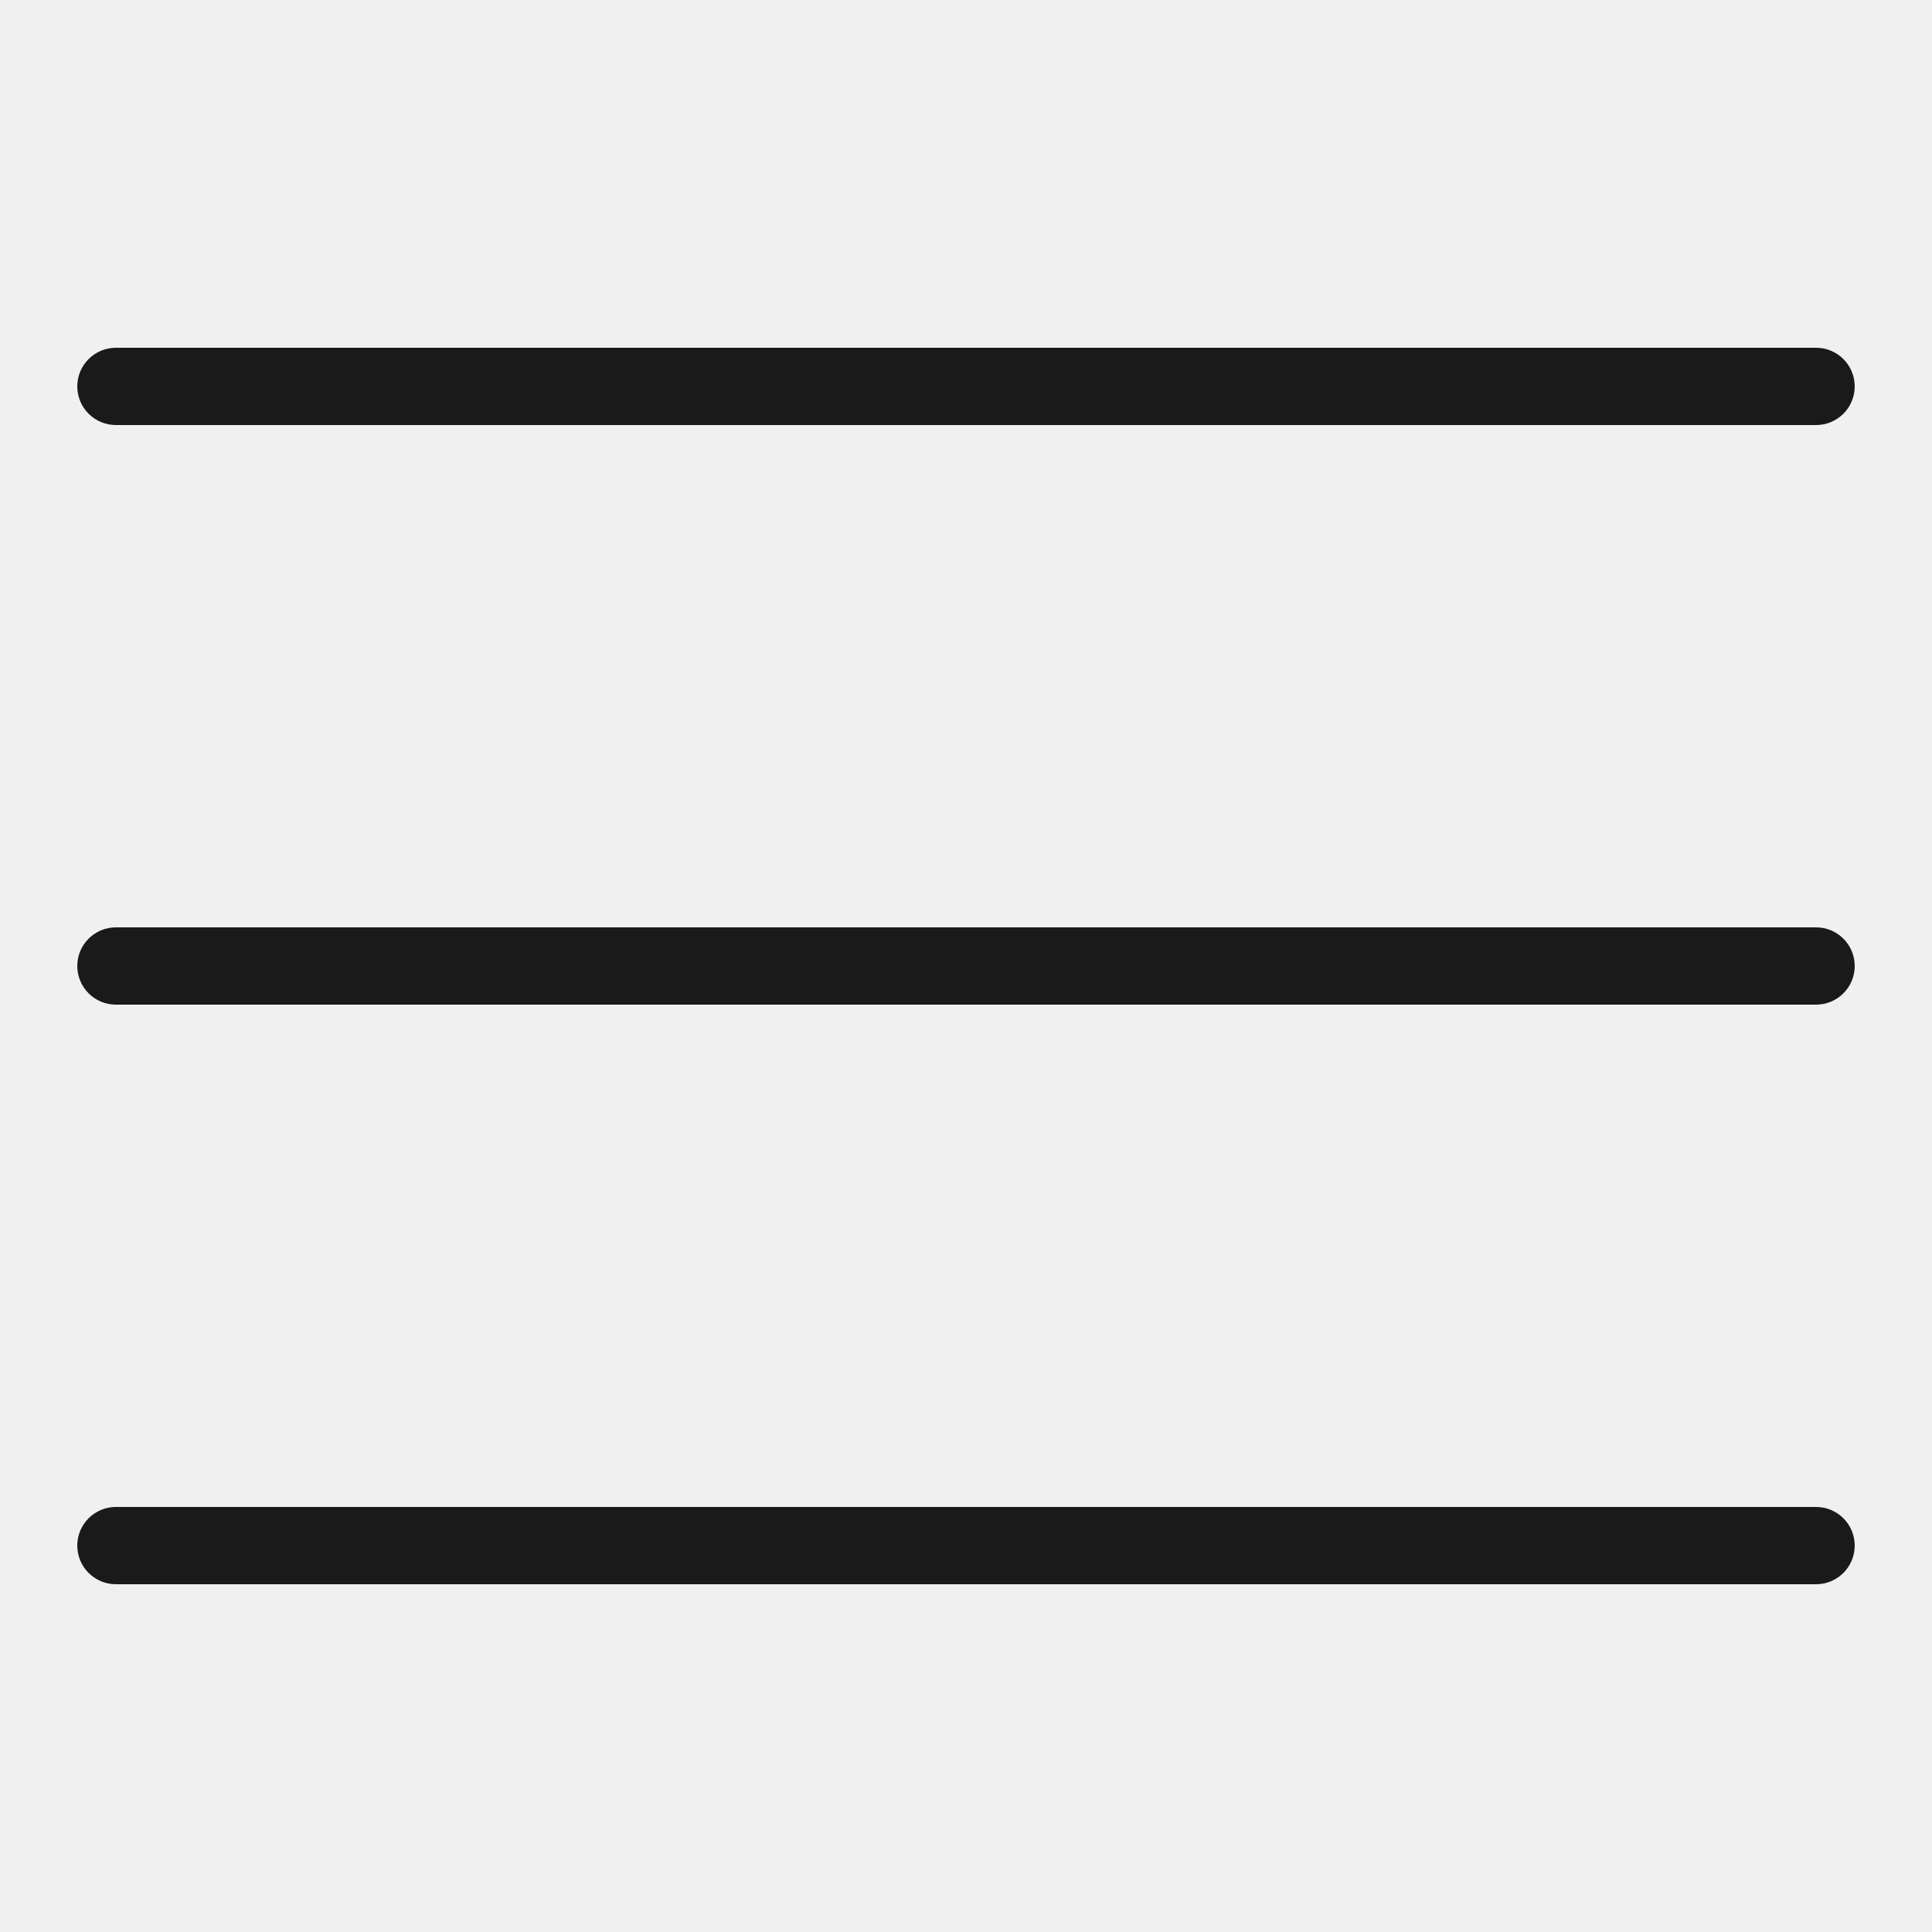
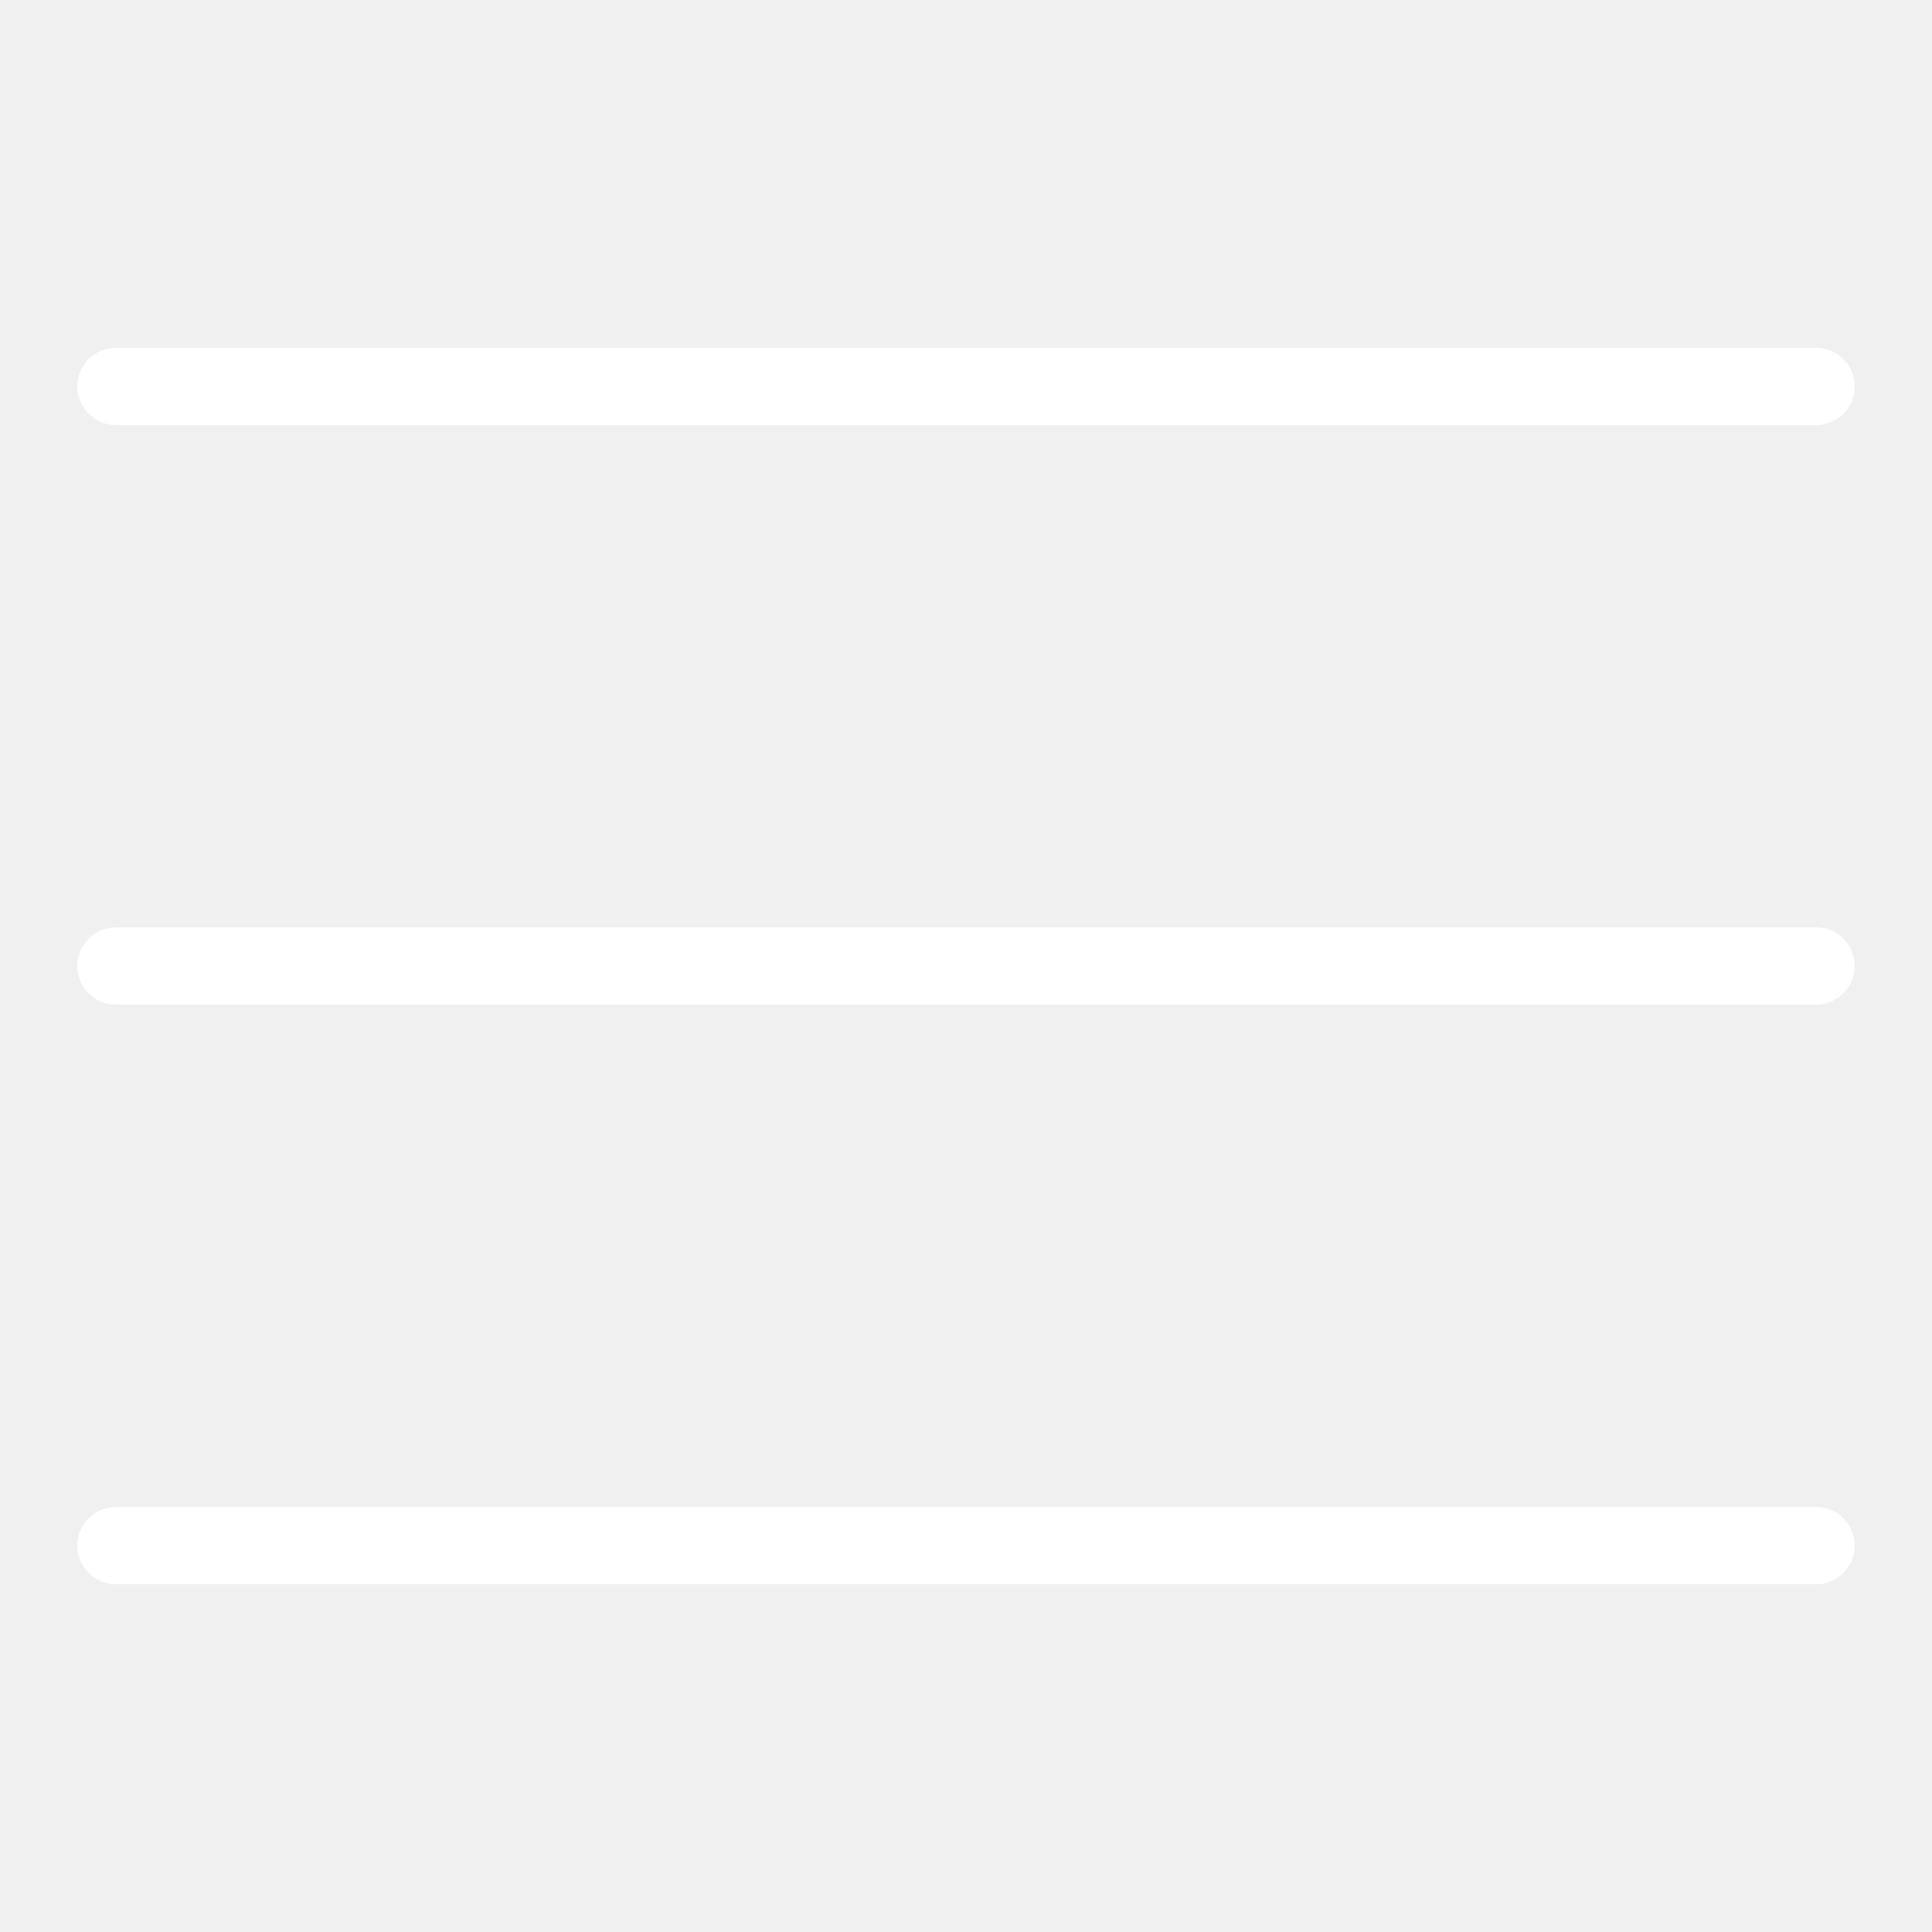
- <svg xmlns="http://www.w3.org/2000/svg" x="0px" y="0px" width="50" height="50" viewBox="0 0 50 50" style="fill:#1A1A1A;">
+ <svg xmlns="http://www.w3.org/2000/svg" x="0px" y="0px" width="50" height="50" viewBox="0 0 50 50" style="fill:#FFFFFF;">
  <path d="M 3 9 A 1 1 0 1 0 3 11 L 47 11 A 1 1 0 1 0 47 9 L 3 9 z M 3 24 A 1 1 0 1 0 3 26 L 47 26 A 1 1 0 1 0 47 24 L 3 24 z M 3 39 A 1 1 0 1 0 3 41 L 47 41 A 1 1 0 1 0 47 39 L 3 39 z" />
</svg>
